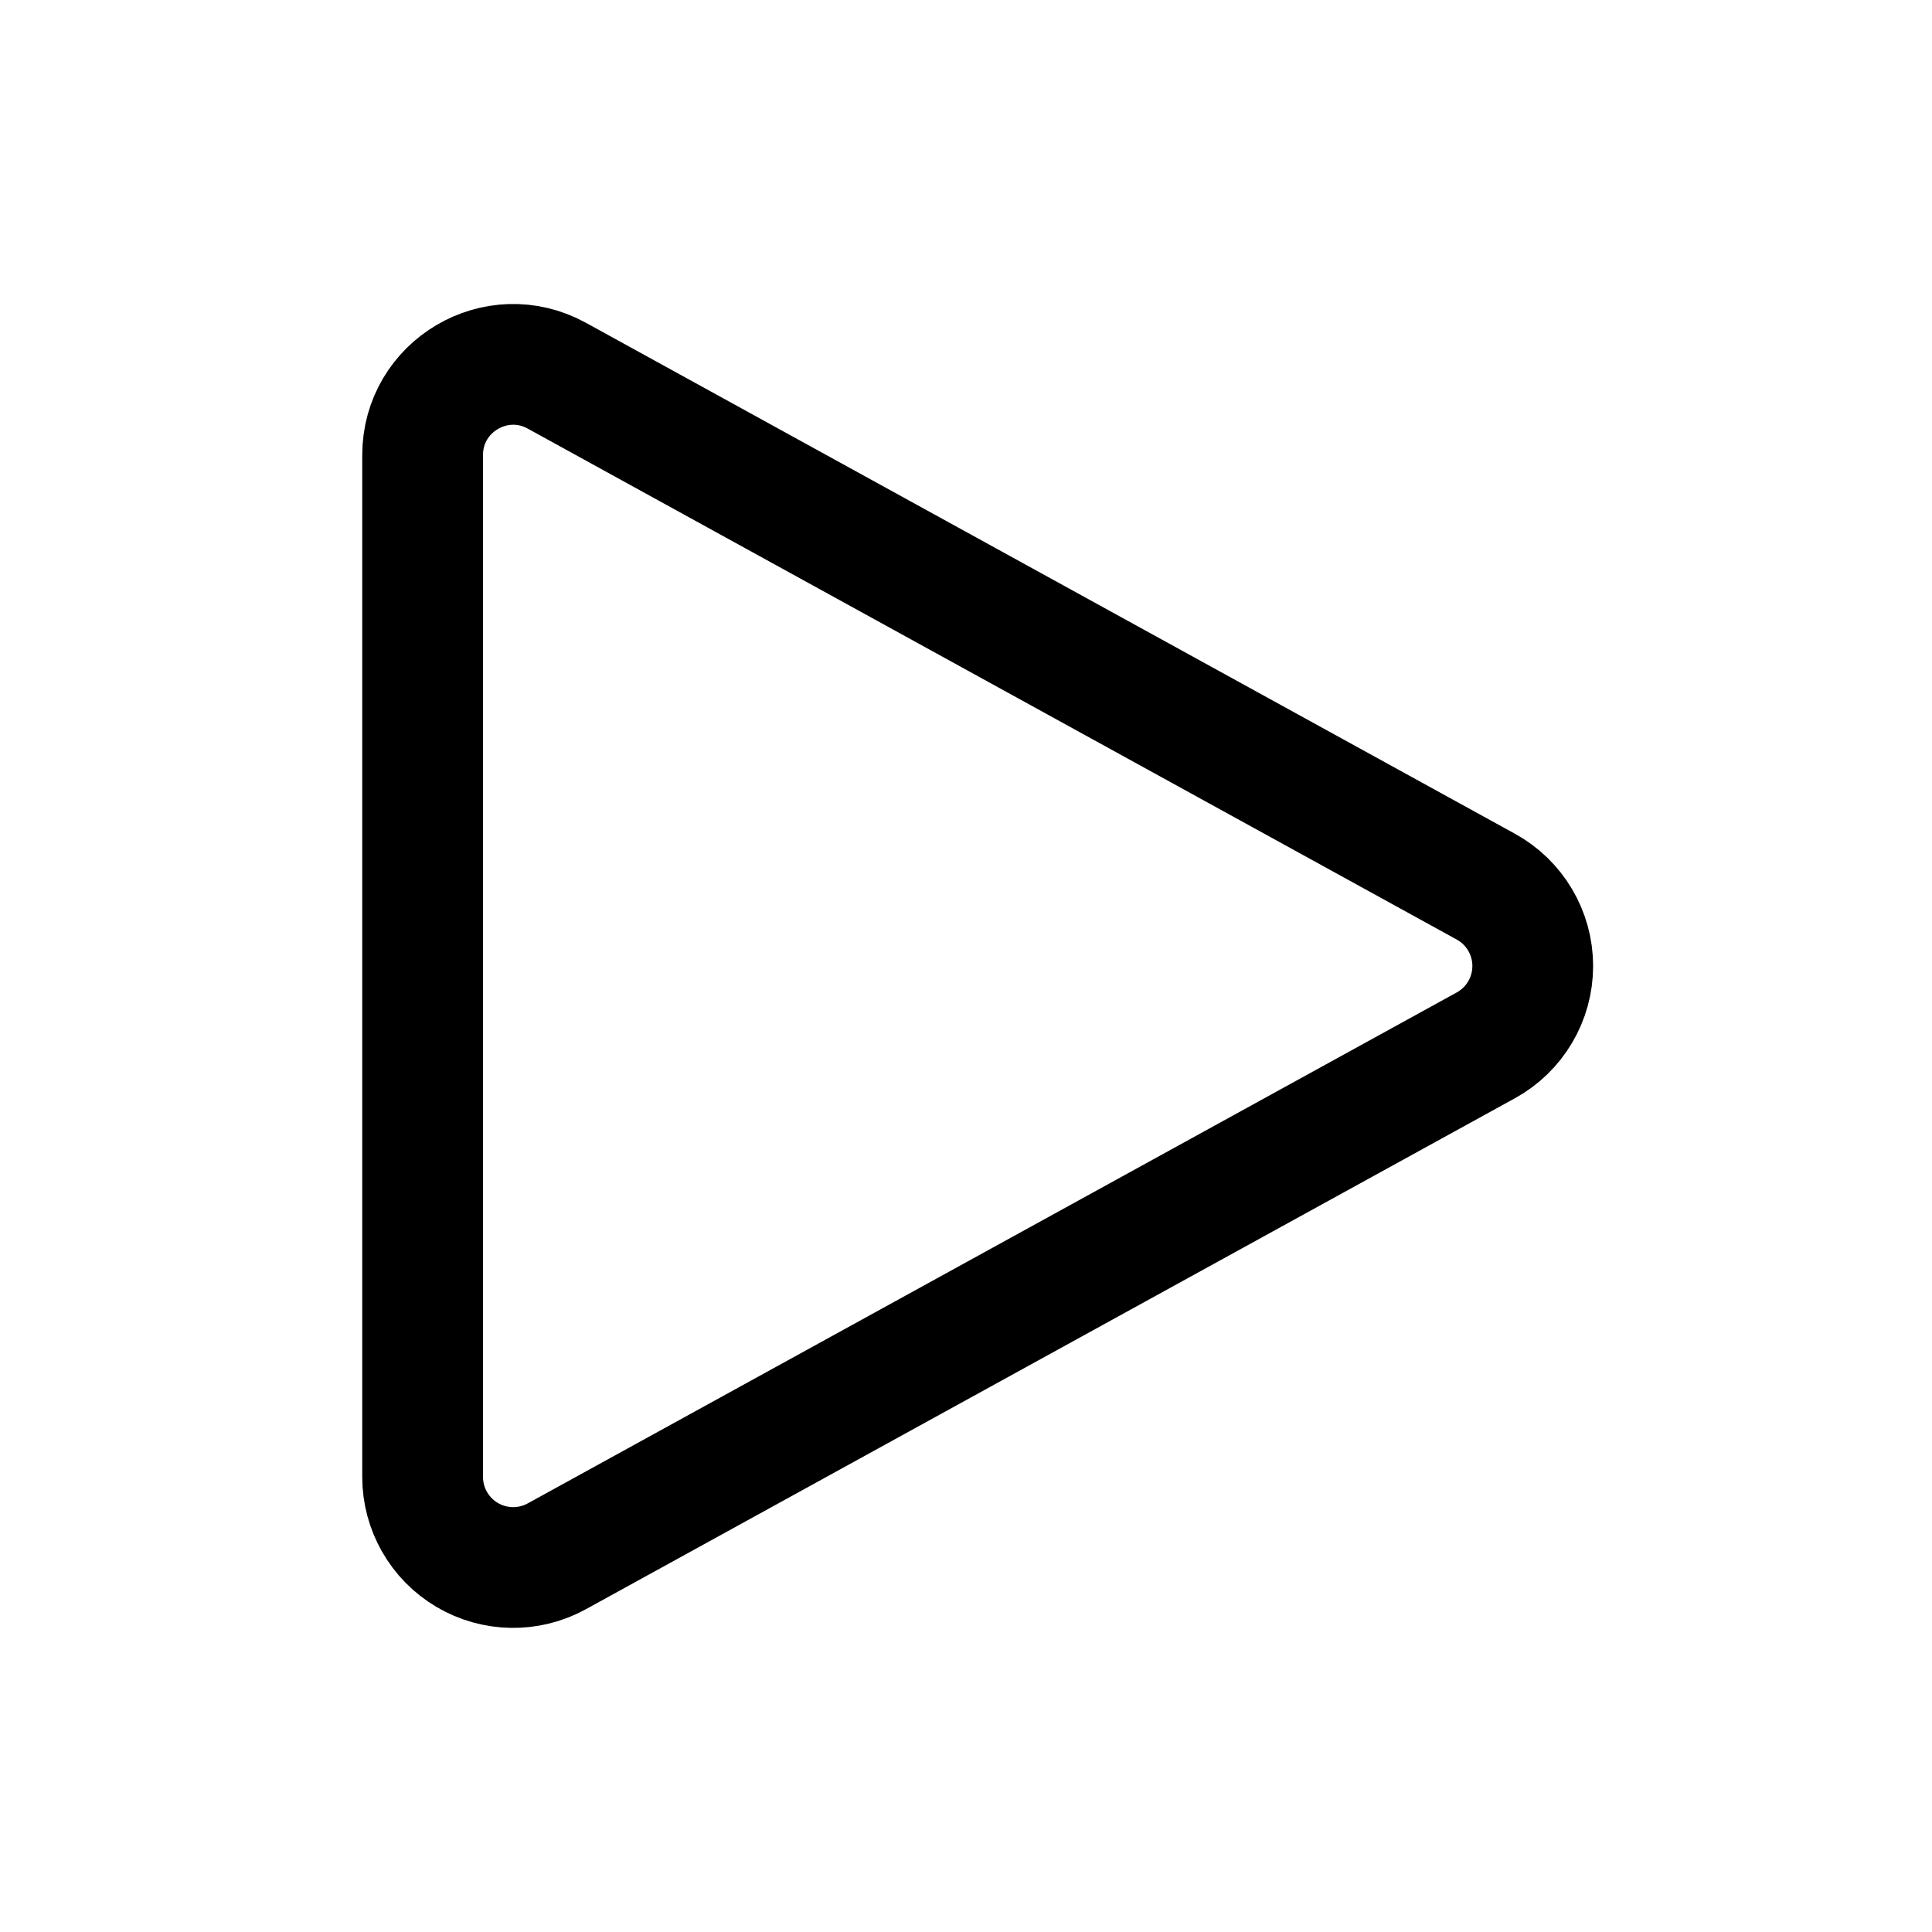
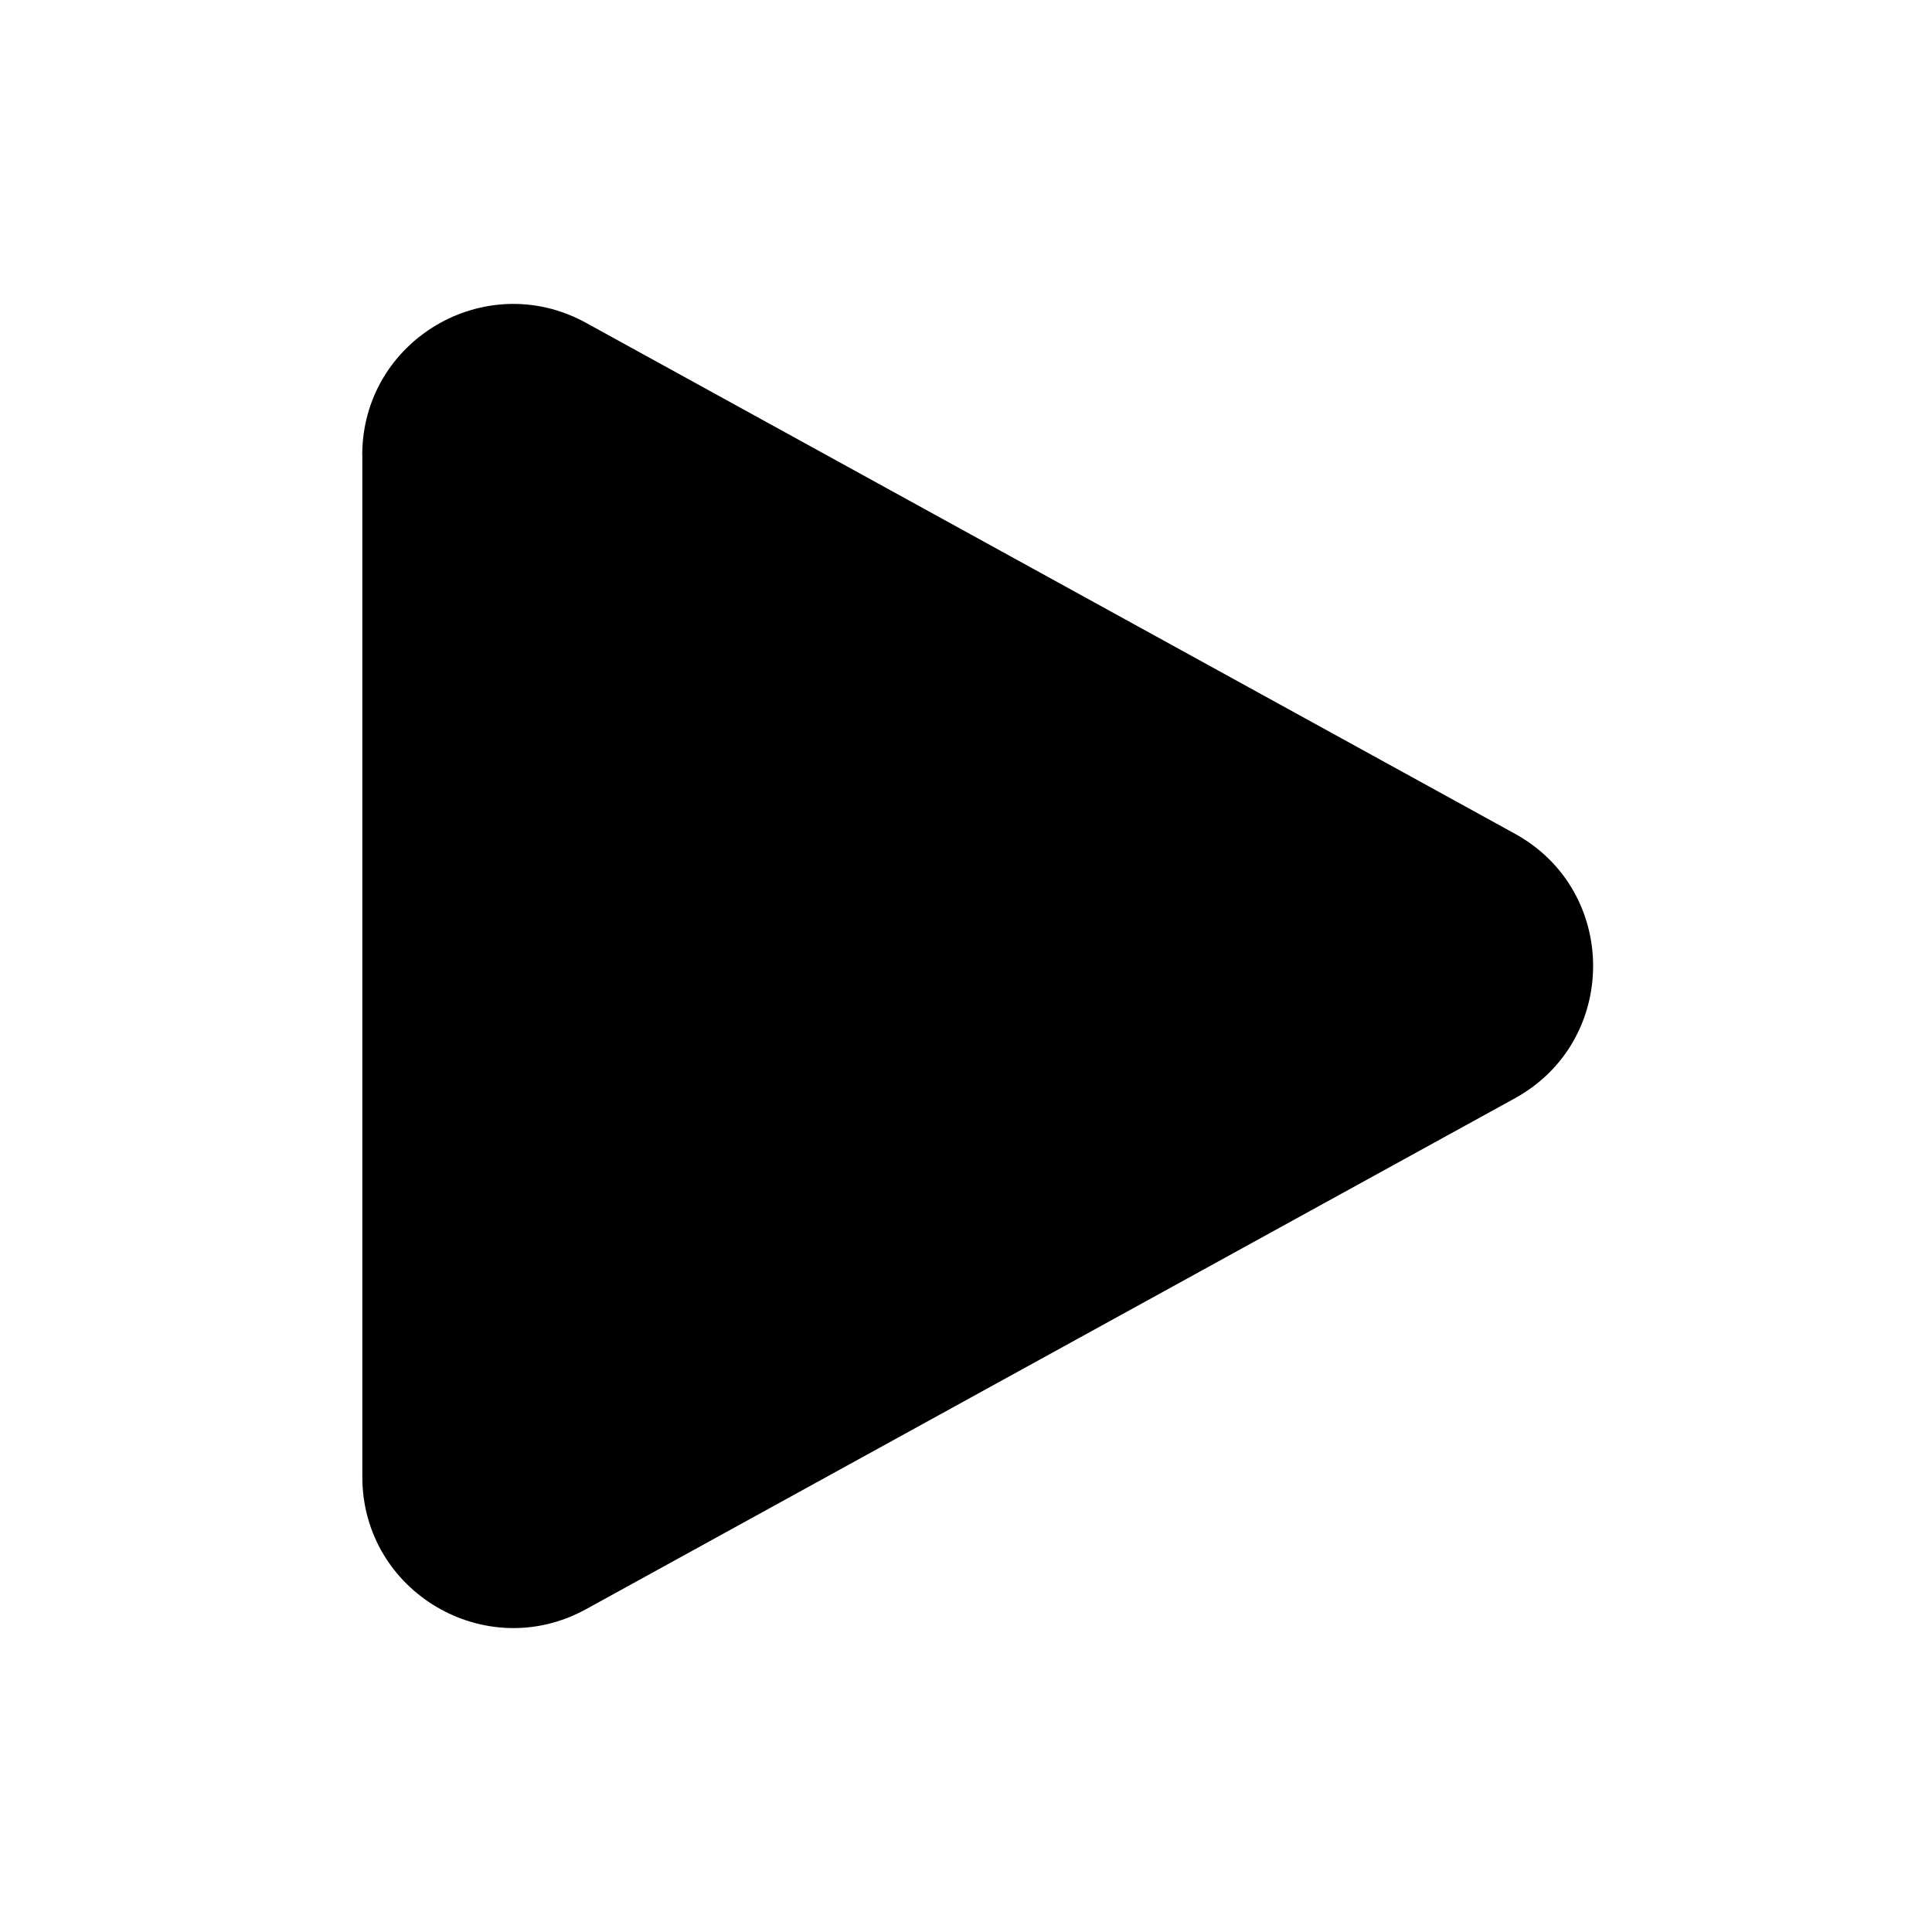
- <svg xmlns="http://www.w3.org/2000/svg" fill="none" viewBox="0 0 24 24" stroke-width="1.5" stroke="currentColor" class="size-6">
-   <path stroke-linecap="round" stroke-linejoin="round" d="M5.25 5.653c0-.856.917-1.398 1.667-.986l11.54 6.347a1.125 1.125 0 0 1 0 1.972l-11.54 6.347a1.125 1.125 0 0 1-1.667-.986V5.653Z" />
+ <svg xmlns="http://www.w3.org/2000/svg" viewBox="0 0 24 24" fill="currentColor" class="size-6">
+   <path fill-rule="evenodd" d="M4.5 5.653c0-1.427 1.529-2.33 2.779-1.643l11.54 6.347c1.295.712 1.295 2.573 0 3.286L7.28 19.99c-1.25.687-2.779-.217-2.779-1.643V5.653Z" clip-rule="evenodd" />
</svg>
